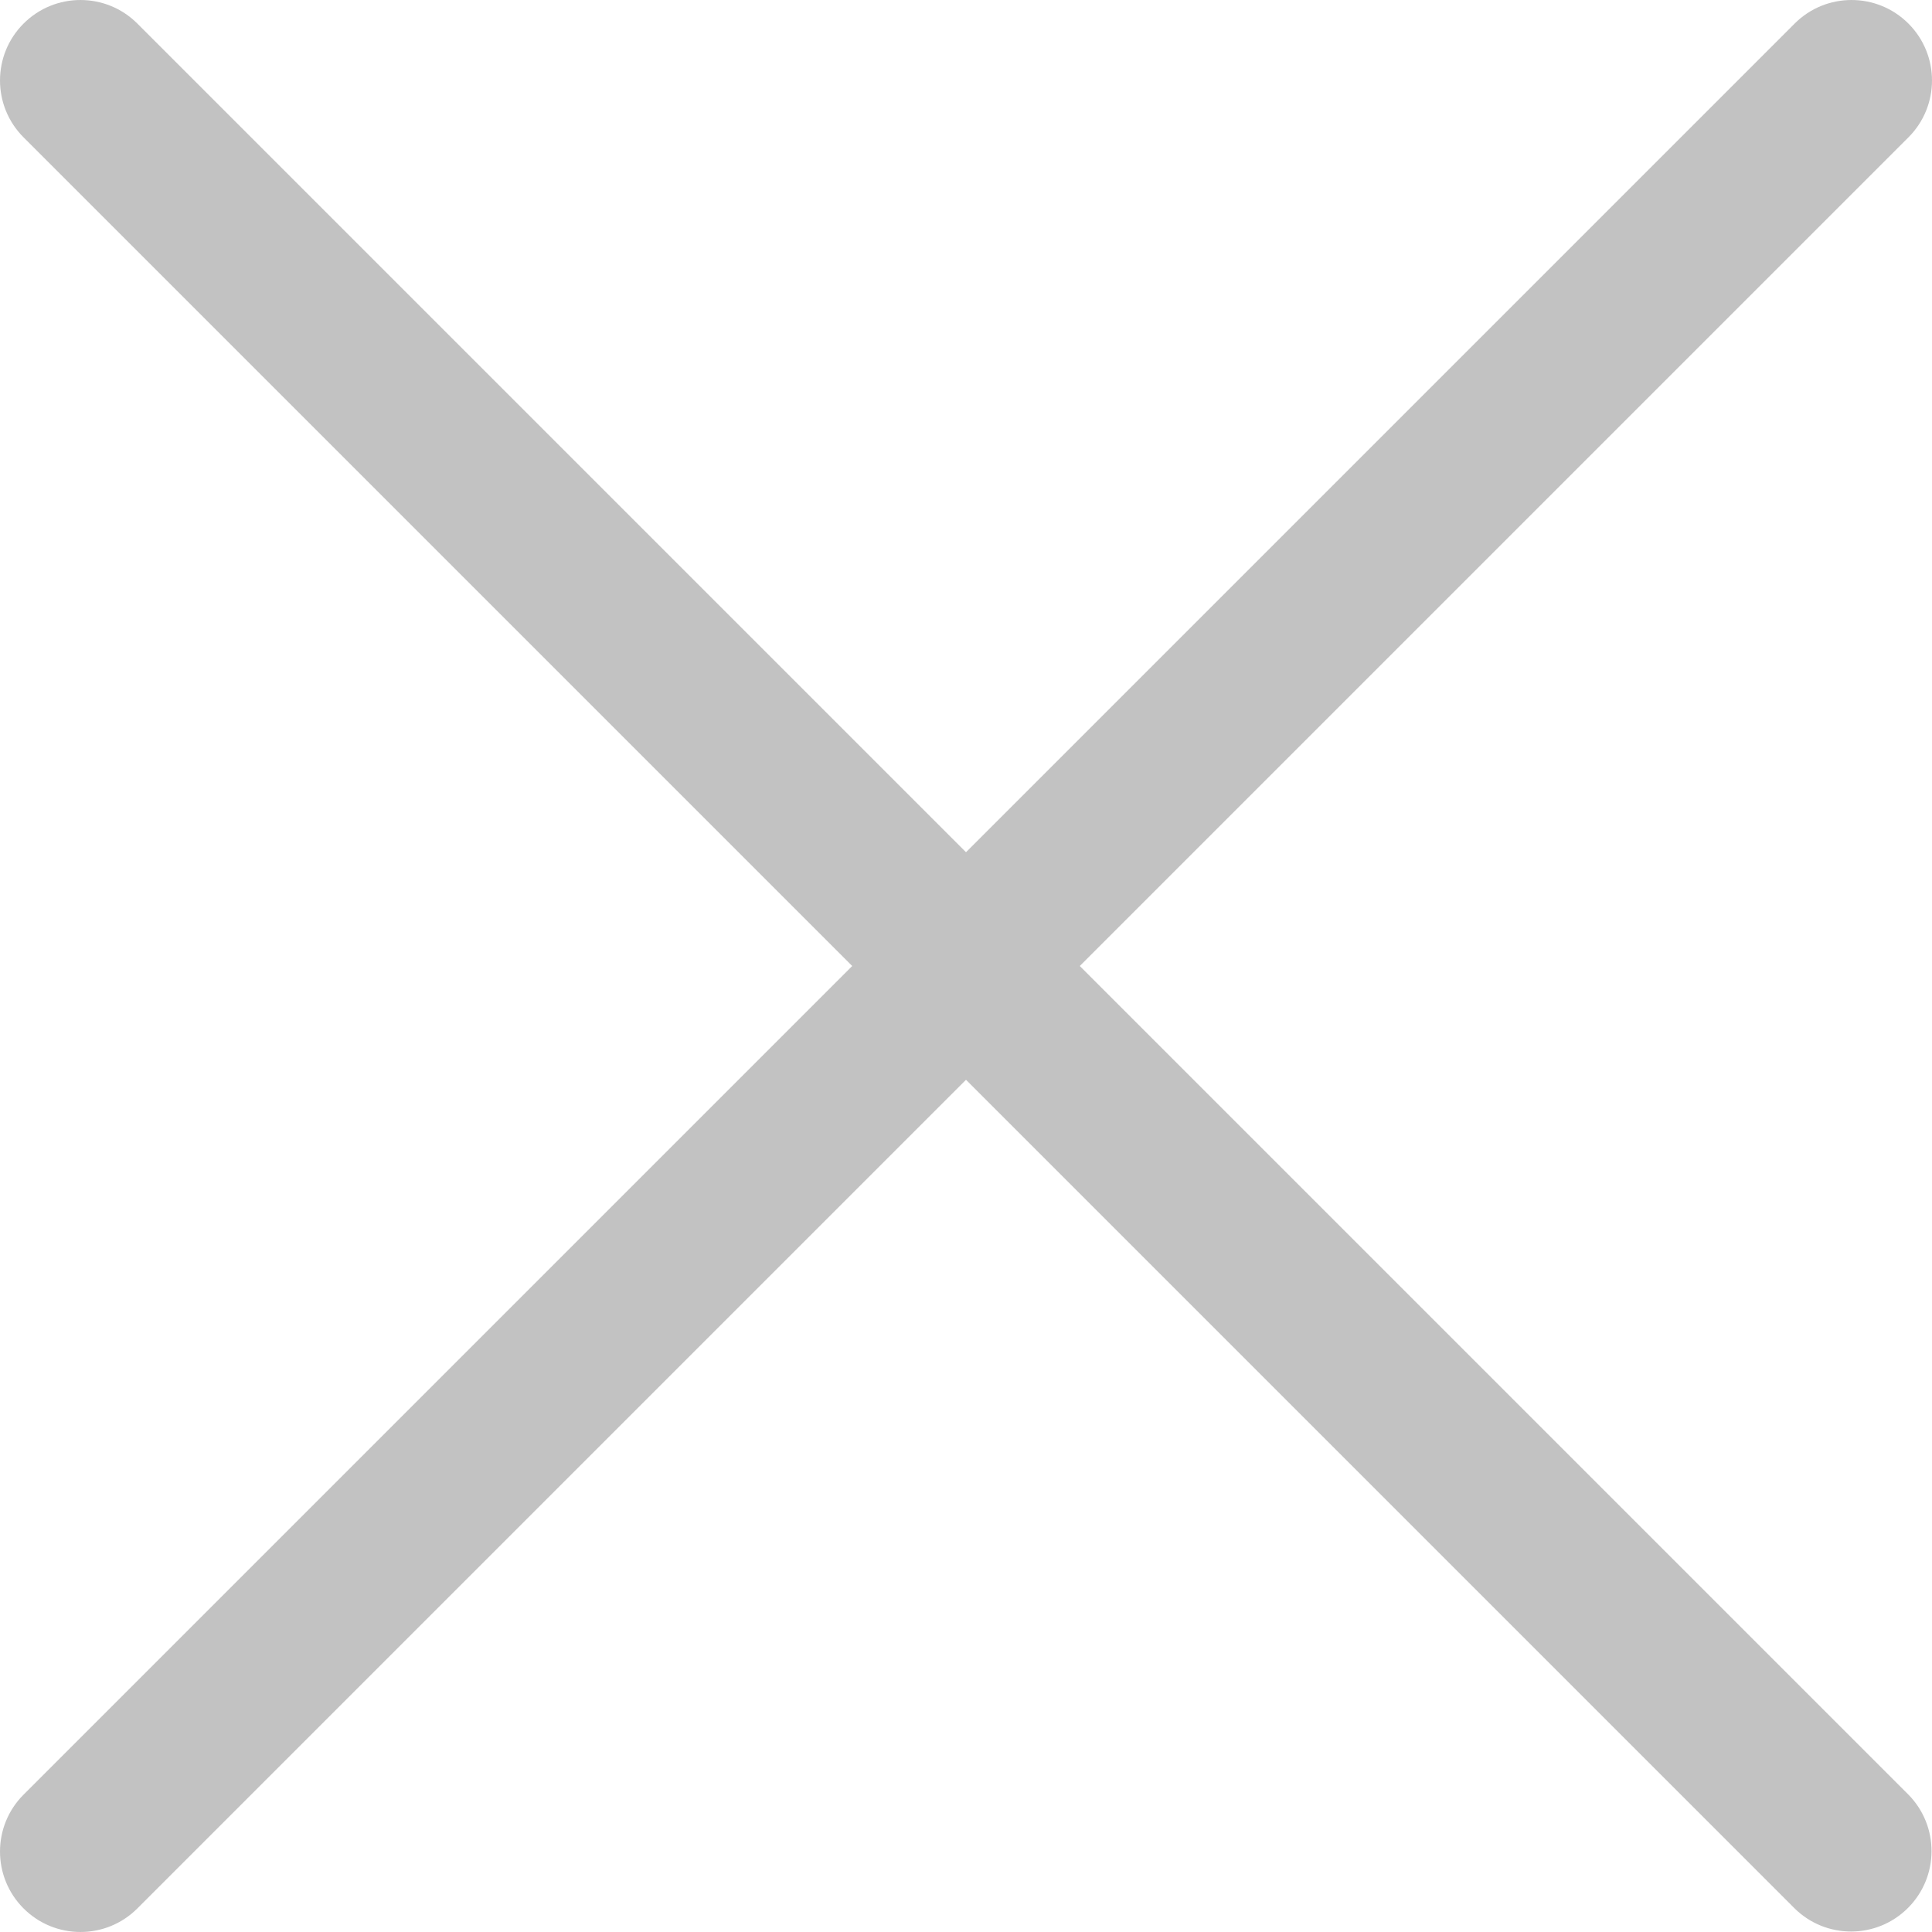
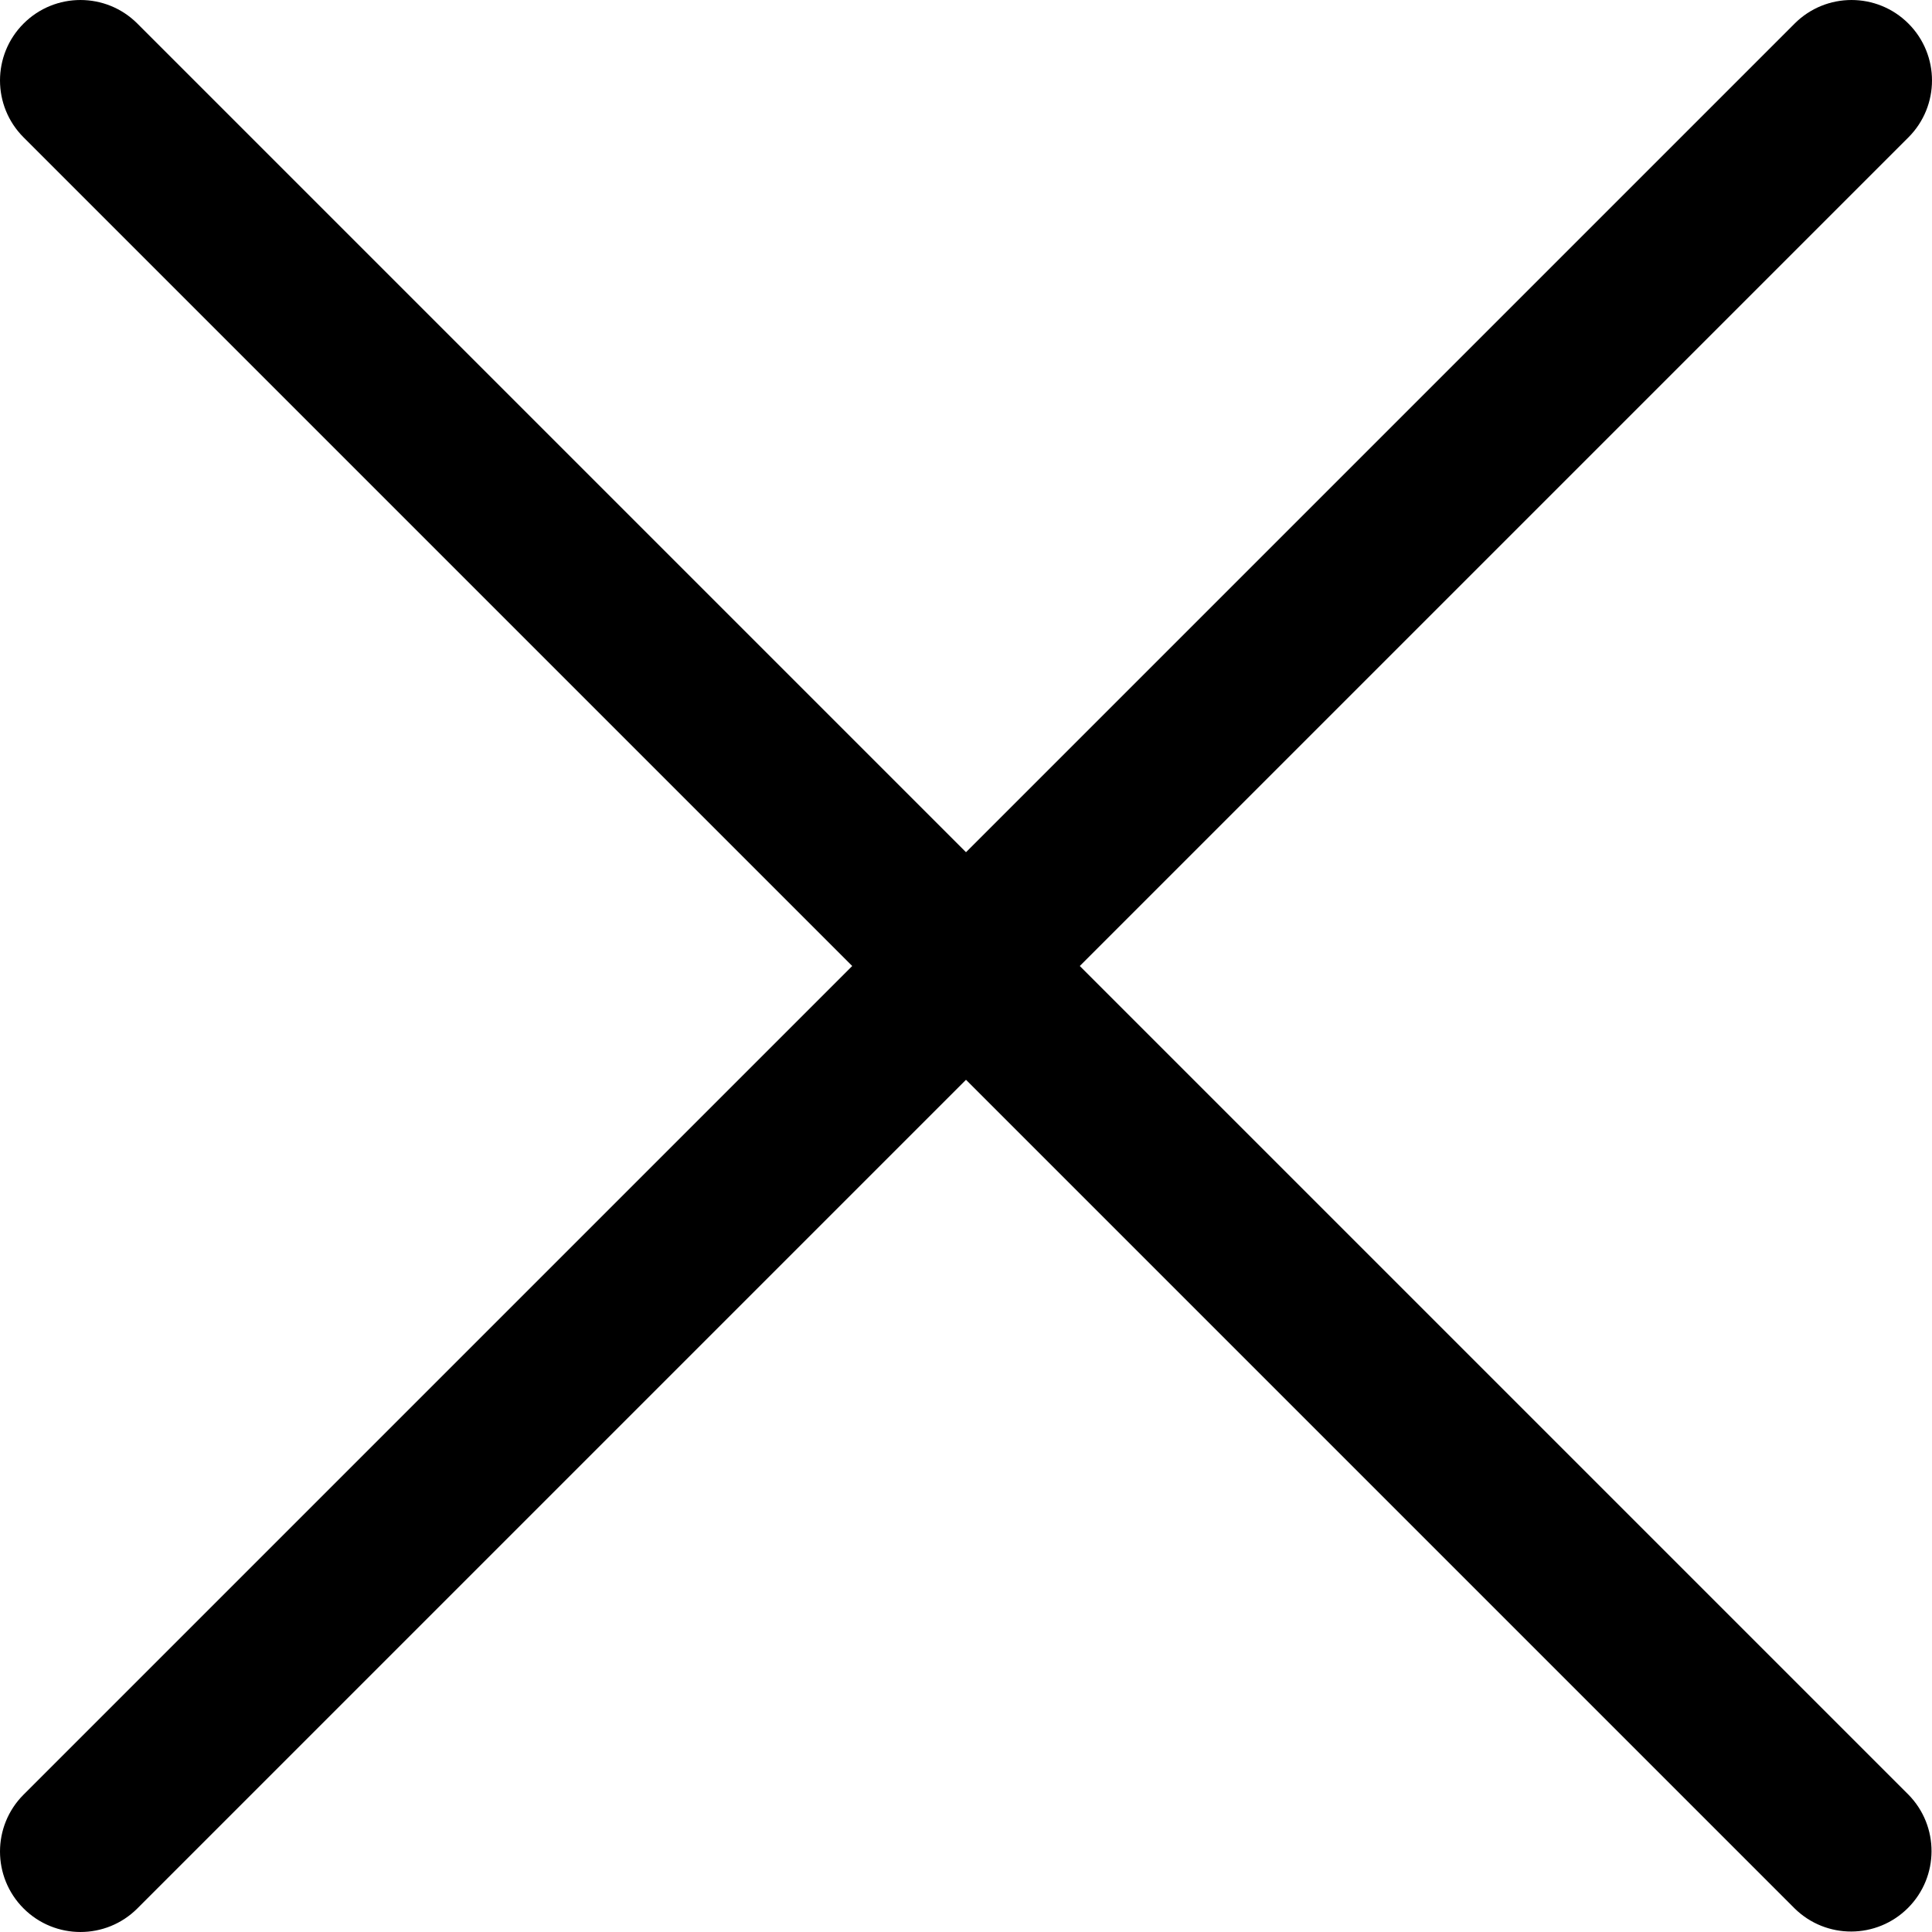
<svg xmlns="http://www.w3.org/2000/svg" width="20" height="20">
-   <path d="M19.756.244a.833.833 0 00-1.178 0L10 8.822 1.422.244a.833.833 0 00-1.178 0 .833.833 0 000 1.178L8.822 10 .244 18.578a.833.833 0 000 1.178.833.833 0 001.178 0L10 11.178l8.578 8.578a.833.833 0 001.178-1.178L11.178 10l8.578-8.578a.833.833 0 000-1.178z" fill="#C2C2C2" />
+   <path d="M19.756.244a.833.833 0 00-1.178 0L10 8.822 1.422.244a.833.833 0 00-1.178 0 .833.833 0 000 1.178L8.822 10 .244 18.578a.833.833 0 000 1.178.833.833 0 001.178 0L10 11.178l8.578 8.578a.833.833 0 001.178-1.178L11.178 10l8.578-8.578a.833.833 0 000-1.178z" />
</svg>
